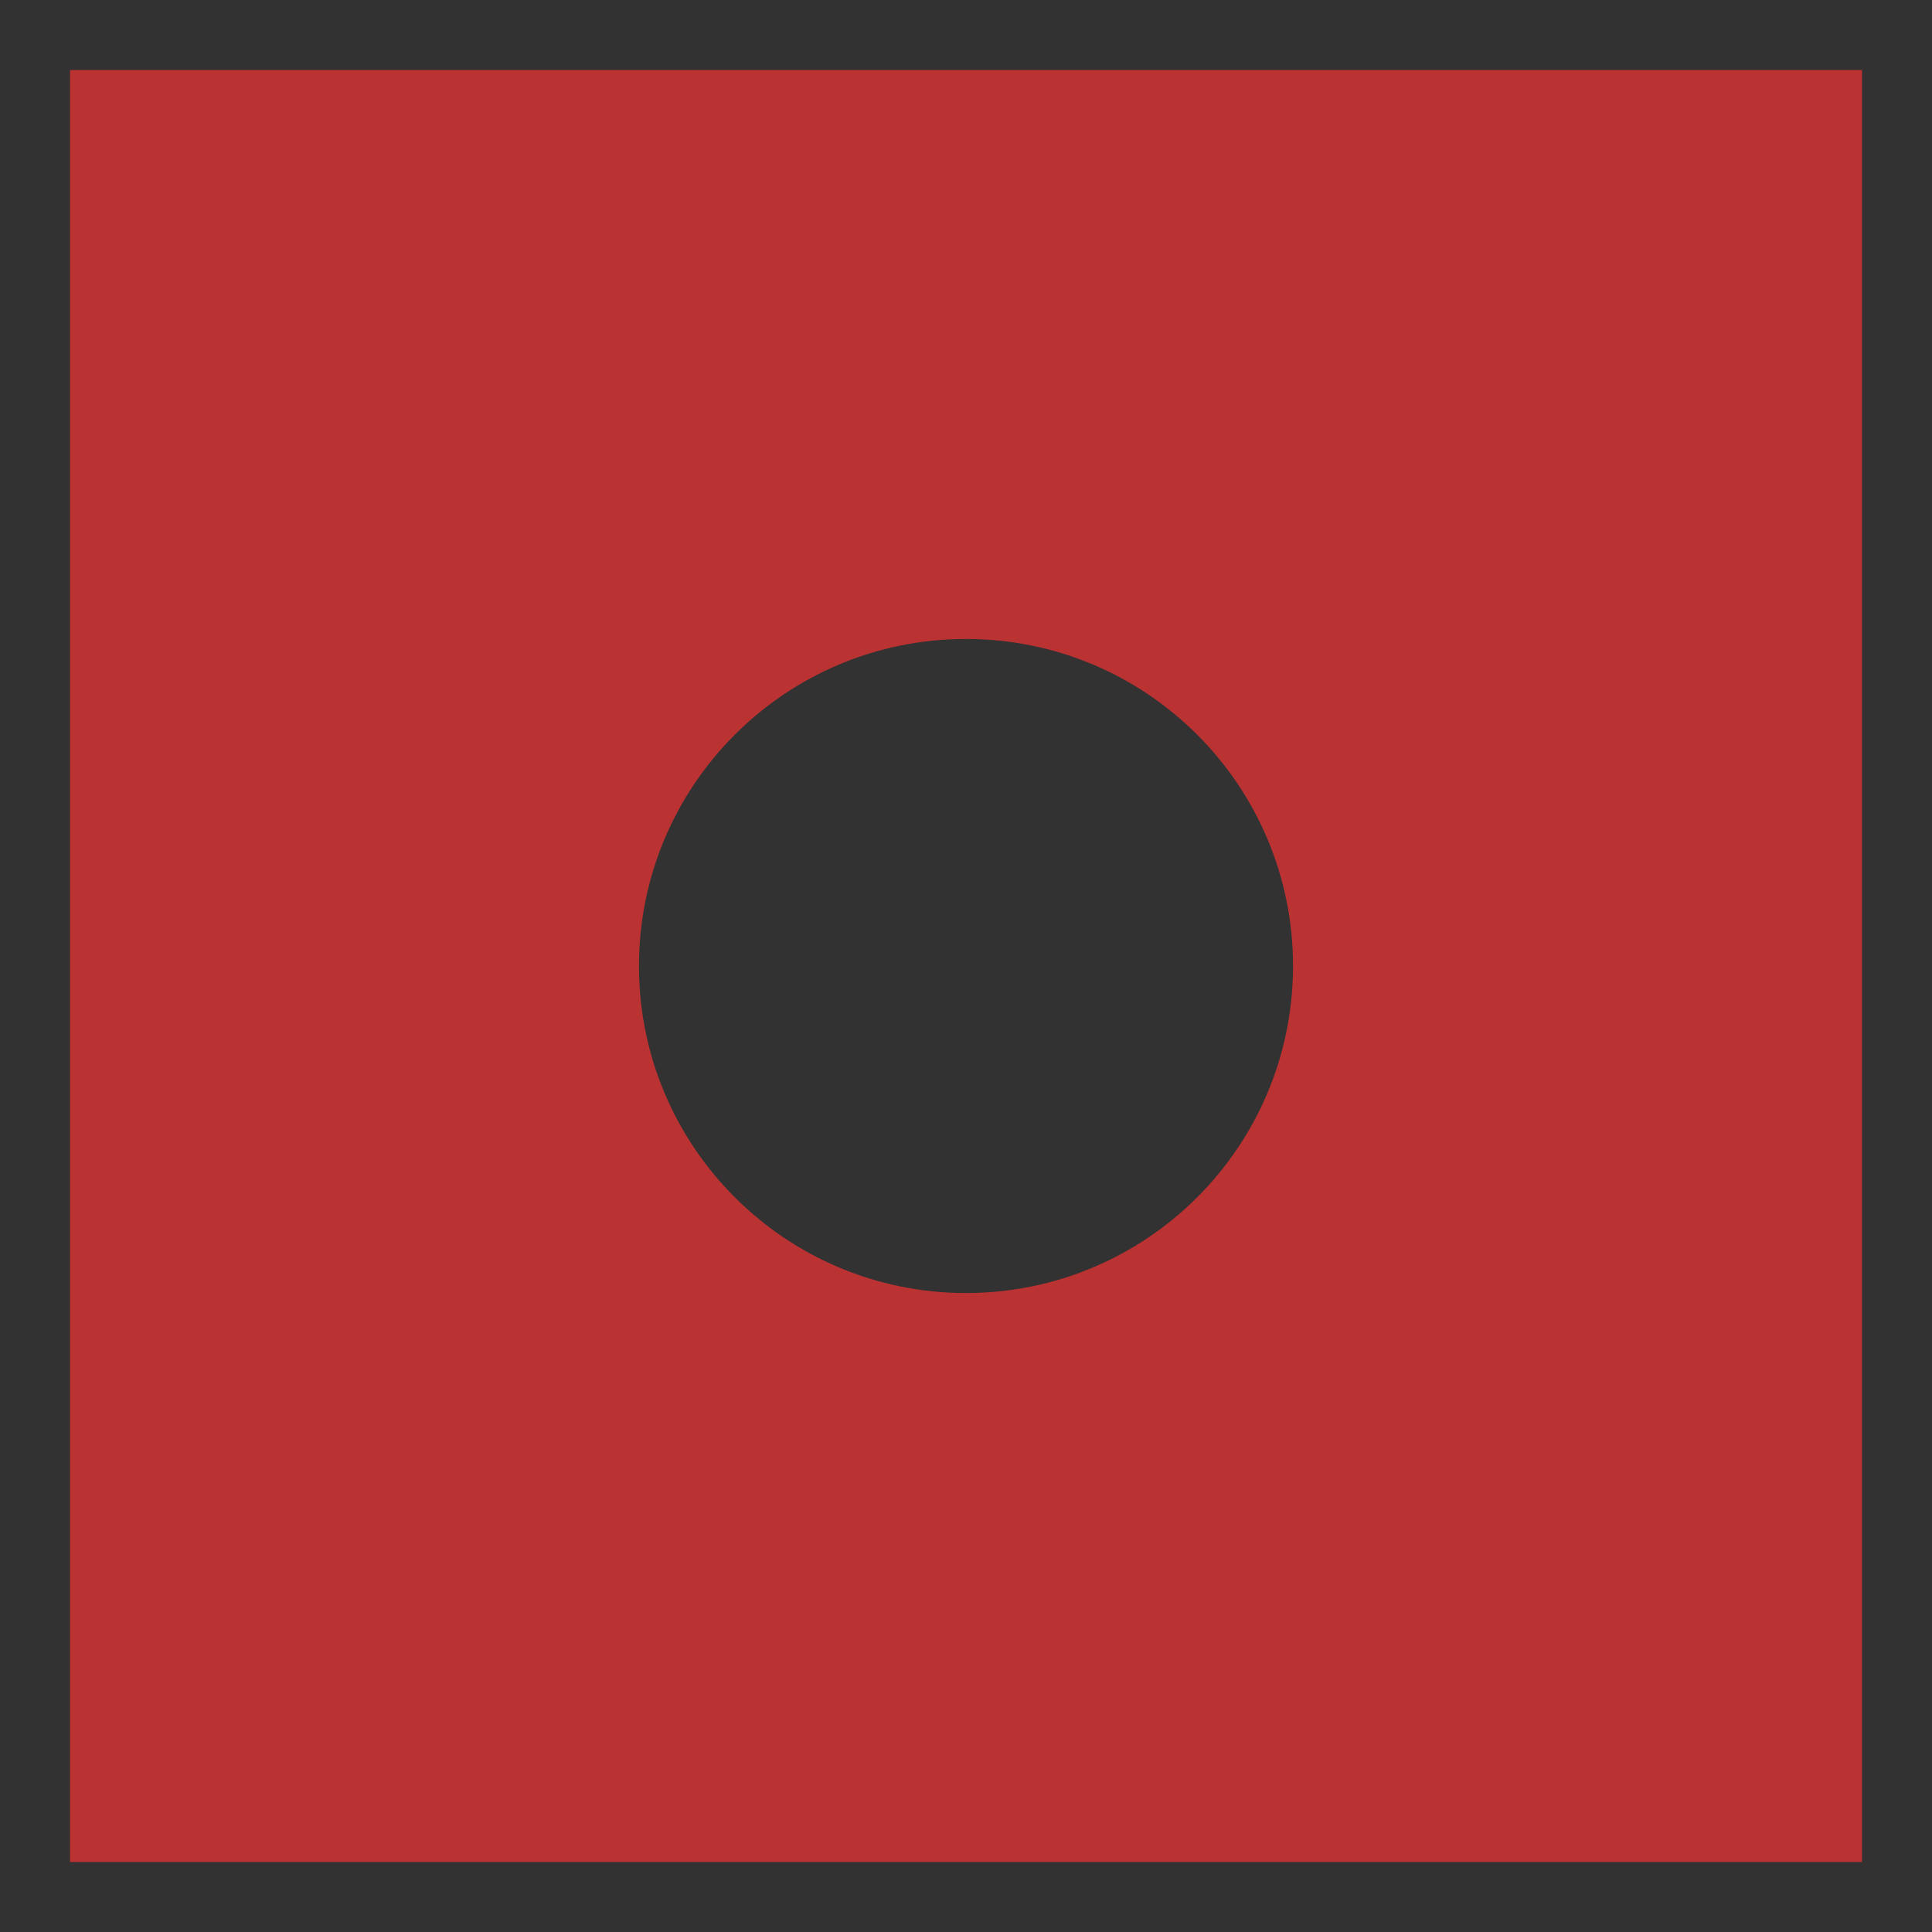
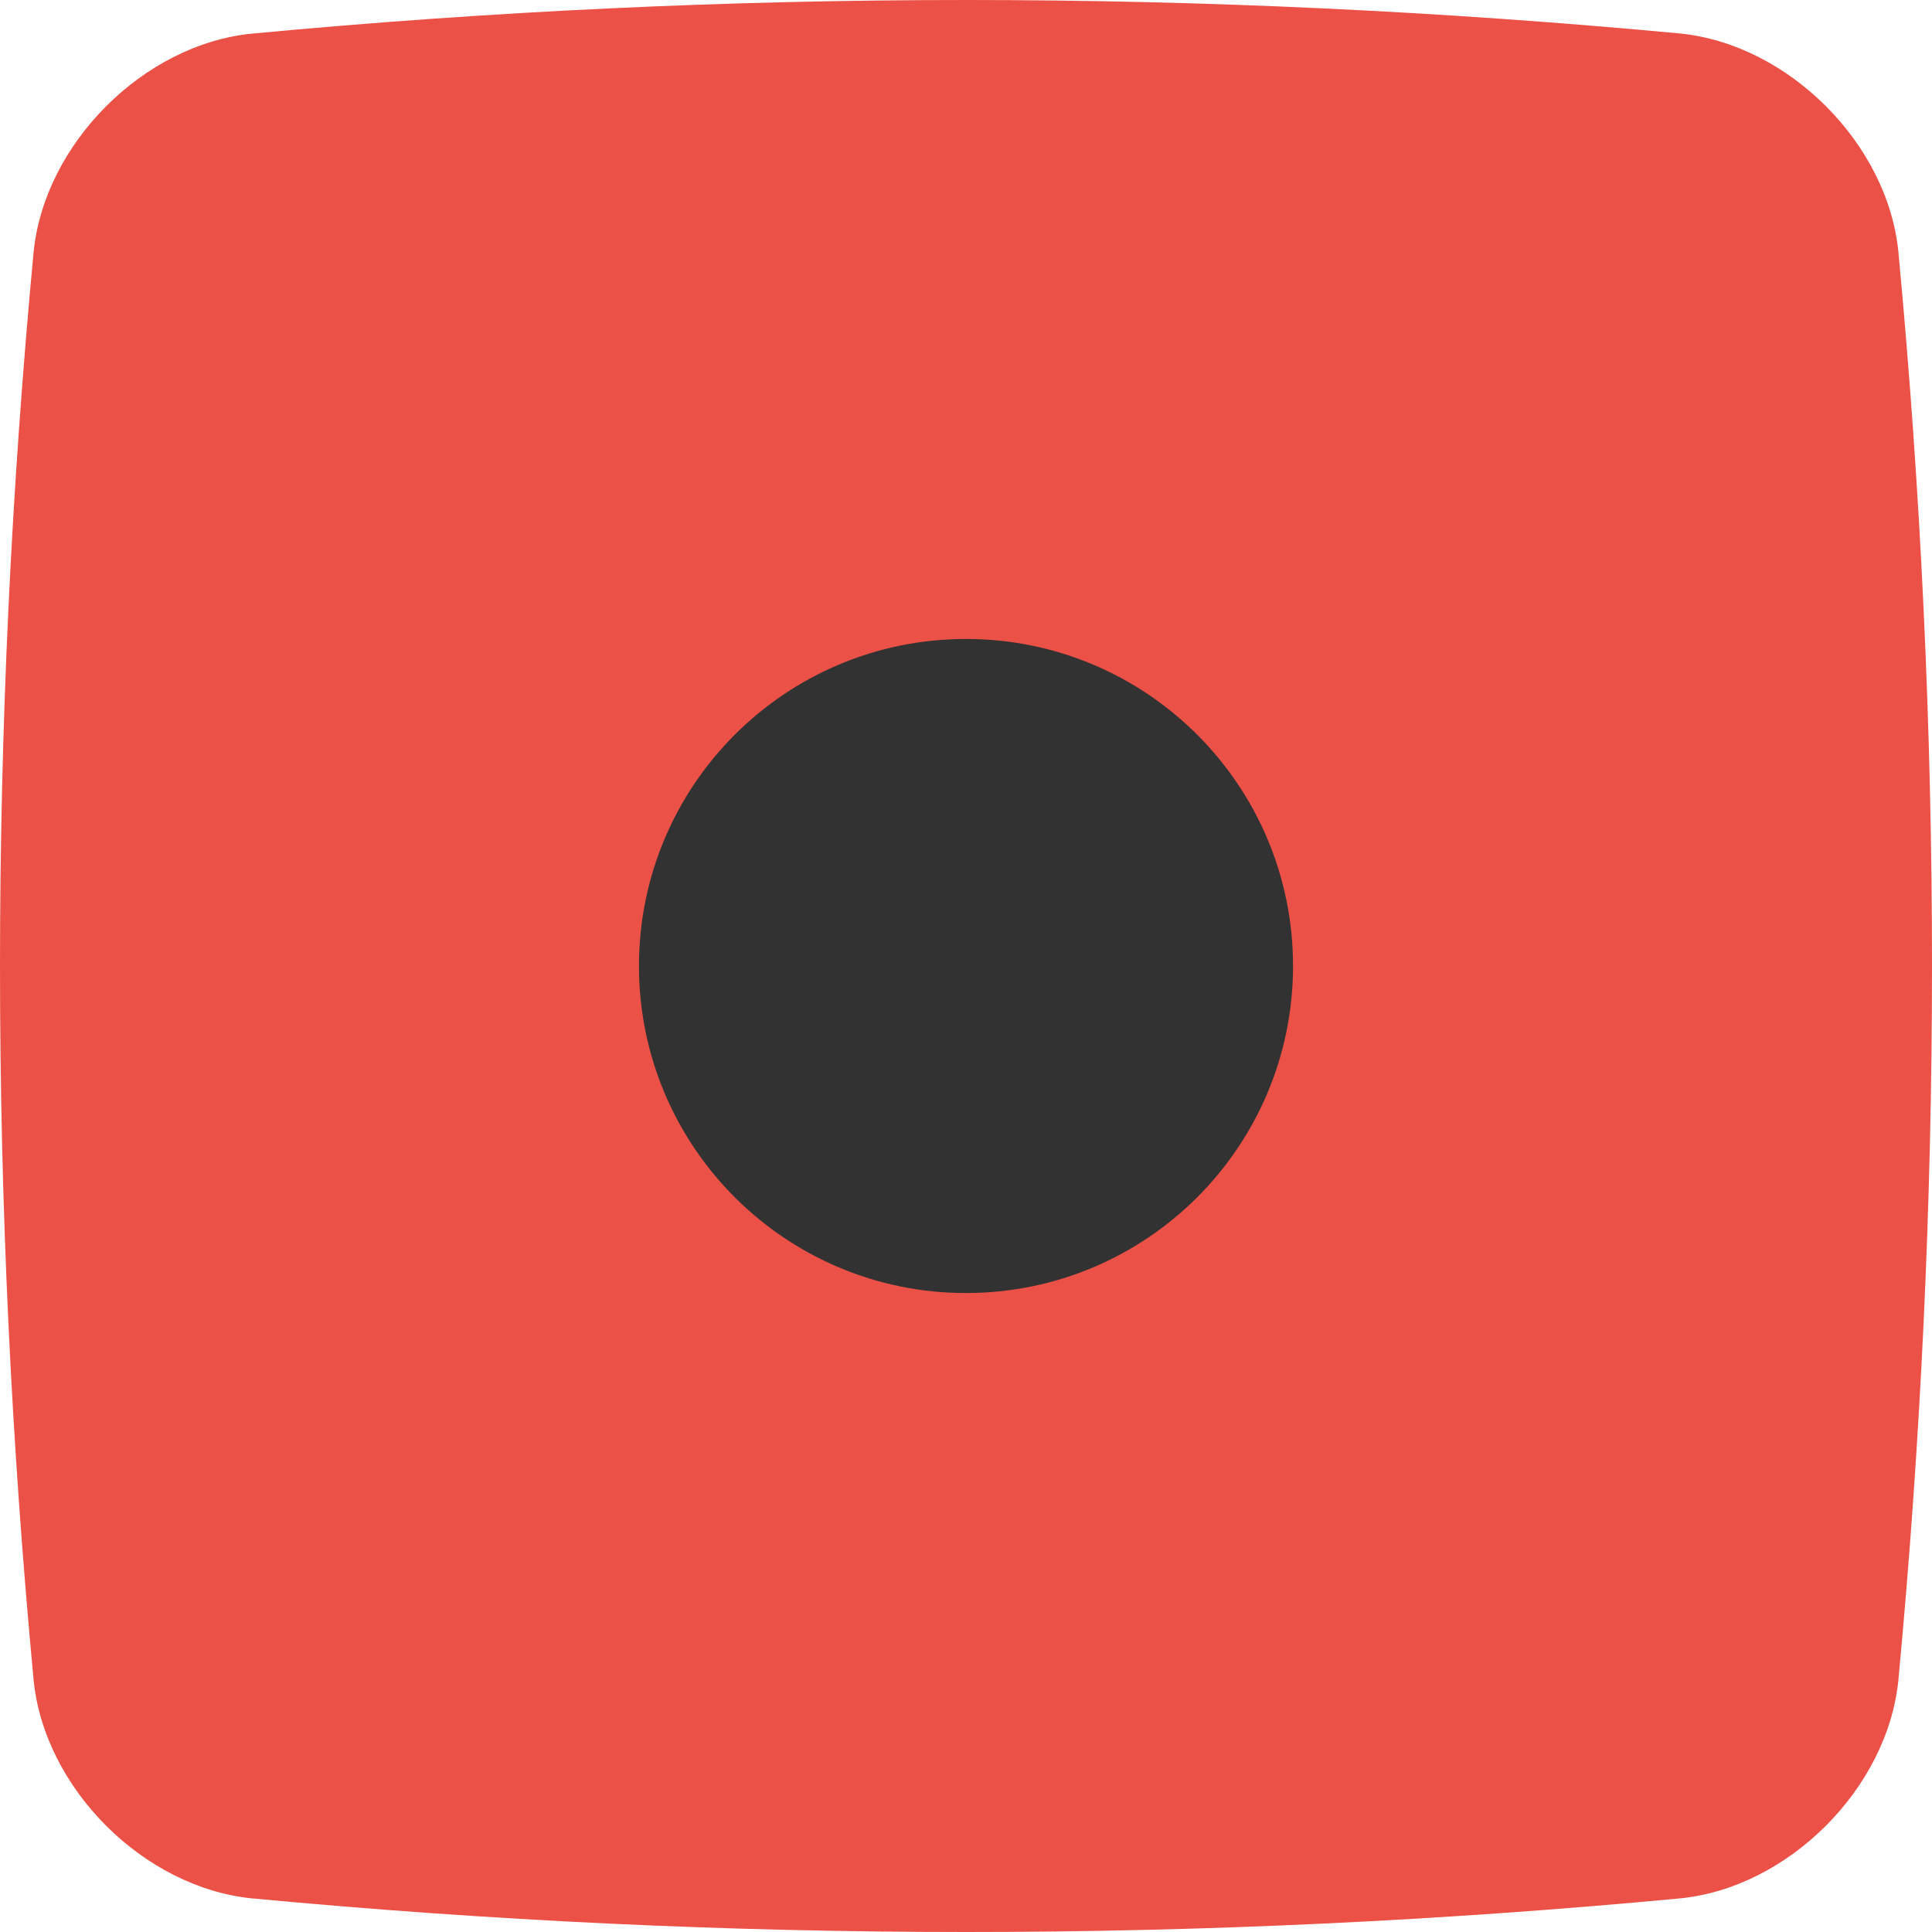
<svg xmlns="http://www.w3.org/2000/svg" id="track8-keys" width="138" height="138" viewBox="0 0 138 138">
-   <g id="arm-record-light">
-     <g id="g24256">
-       <g id="rect24252">
-         <rect x="2.5" y="2.5" width="133" height="133" fill="#bb3232" />
-         <path d="M133,5v128H5V5h128M138,0H0v138h138V0h0Z" fill="#323232" />
+   <g id="keypad-light">
+     <g id="arm-record-light">
+       <g id="cushion-outline">
+         <g id="rect24298">
+           <path d="M69,135.65c-16.85,0-33.93-.8-50.77-2.39-6.65-.66-12.83-6.84-13.49-13.5-3.17-33.68-3.17-67.85,0-101.54.66-6.65,6.84-12.83,13.5-13.49,16.84-1.58,33.92-2.39,50.76-2.39s33.93.8,50.77,2.39c6.65.66,12.83,6.84,13.49,13.5,3.17,33.68,3.17,67.85,0,101.54-.66,6.65-6.84,12.83-13.5,13.49-16.83,1.58-33.92,2.39-50.76,2.39Z" fill="#eb5146" fill-rule="evenodd" />
+           <path d="M69,4.7c16.77,0,33.78.8,50.53,2.37,5.52.54,10.85,5.87,11.39,11.37,3.15,33.55,3.15,67.56,0,101.09-.54,5.52-5.87,10.85-11.37,11.39-16.77,1.58-33.78,2.38-50.55,2.38s-33.78-.8-50.53-2.37c-5.52-.54-10.85-5.87-11.39-11.37-3.15-33.55-3.15-67.56,0-101.09.54-5.52,5.87-10.85,11.37-11.39,16.77-1.58,33.78-2.38,50.55-2.38M69,0C52,0,35,.8,18.01,2.4c-7.75.76-14.84,7.86-15.61,15.61C-.8,52-.8,86,2.4,119.99c.76,7.75,7.86,14.84,15.61,15.61,17,1.6,34,2.4,50.99,2.4s34-.8,50.99-2.4c7.75-.76,14.85-7.86,15.61-15.61,3.2-34,3.2-67.99,0-101.99-.76-7.75-7.86-14.84-15.61-15.61C103,.8,86,0,69,0h0Z" fill="#eb5146" />
+         </g>
      </g>
+       <circle id="Kreis" cx="69" cy="69" r="21" fill="#323232" stroke="#323232" stroke-linecap="round" stroke-linejoin="round" stroke-width="4.72" />
    </g>
-     <circle id="Kreis" cx="69" cy="69" r="21" fill="#323232" stroke="#323232" stroke-linecap="round" stroke-linejoin="round" stroke-width="4.72" />
  </g>
</svg>
